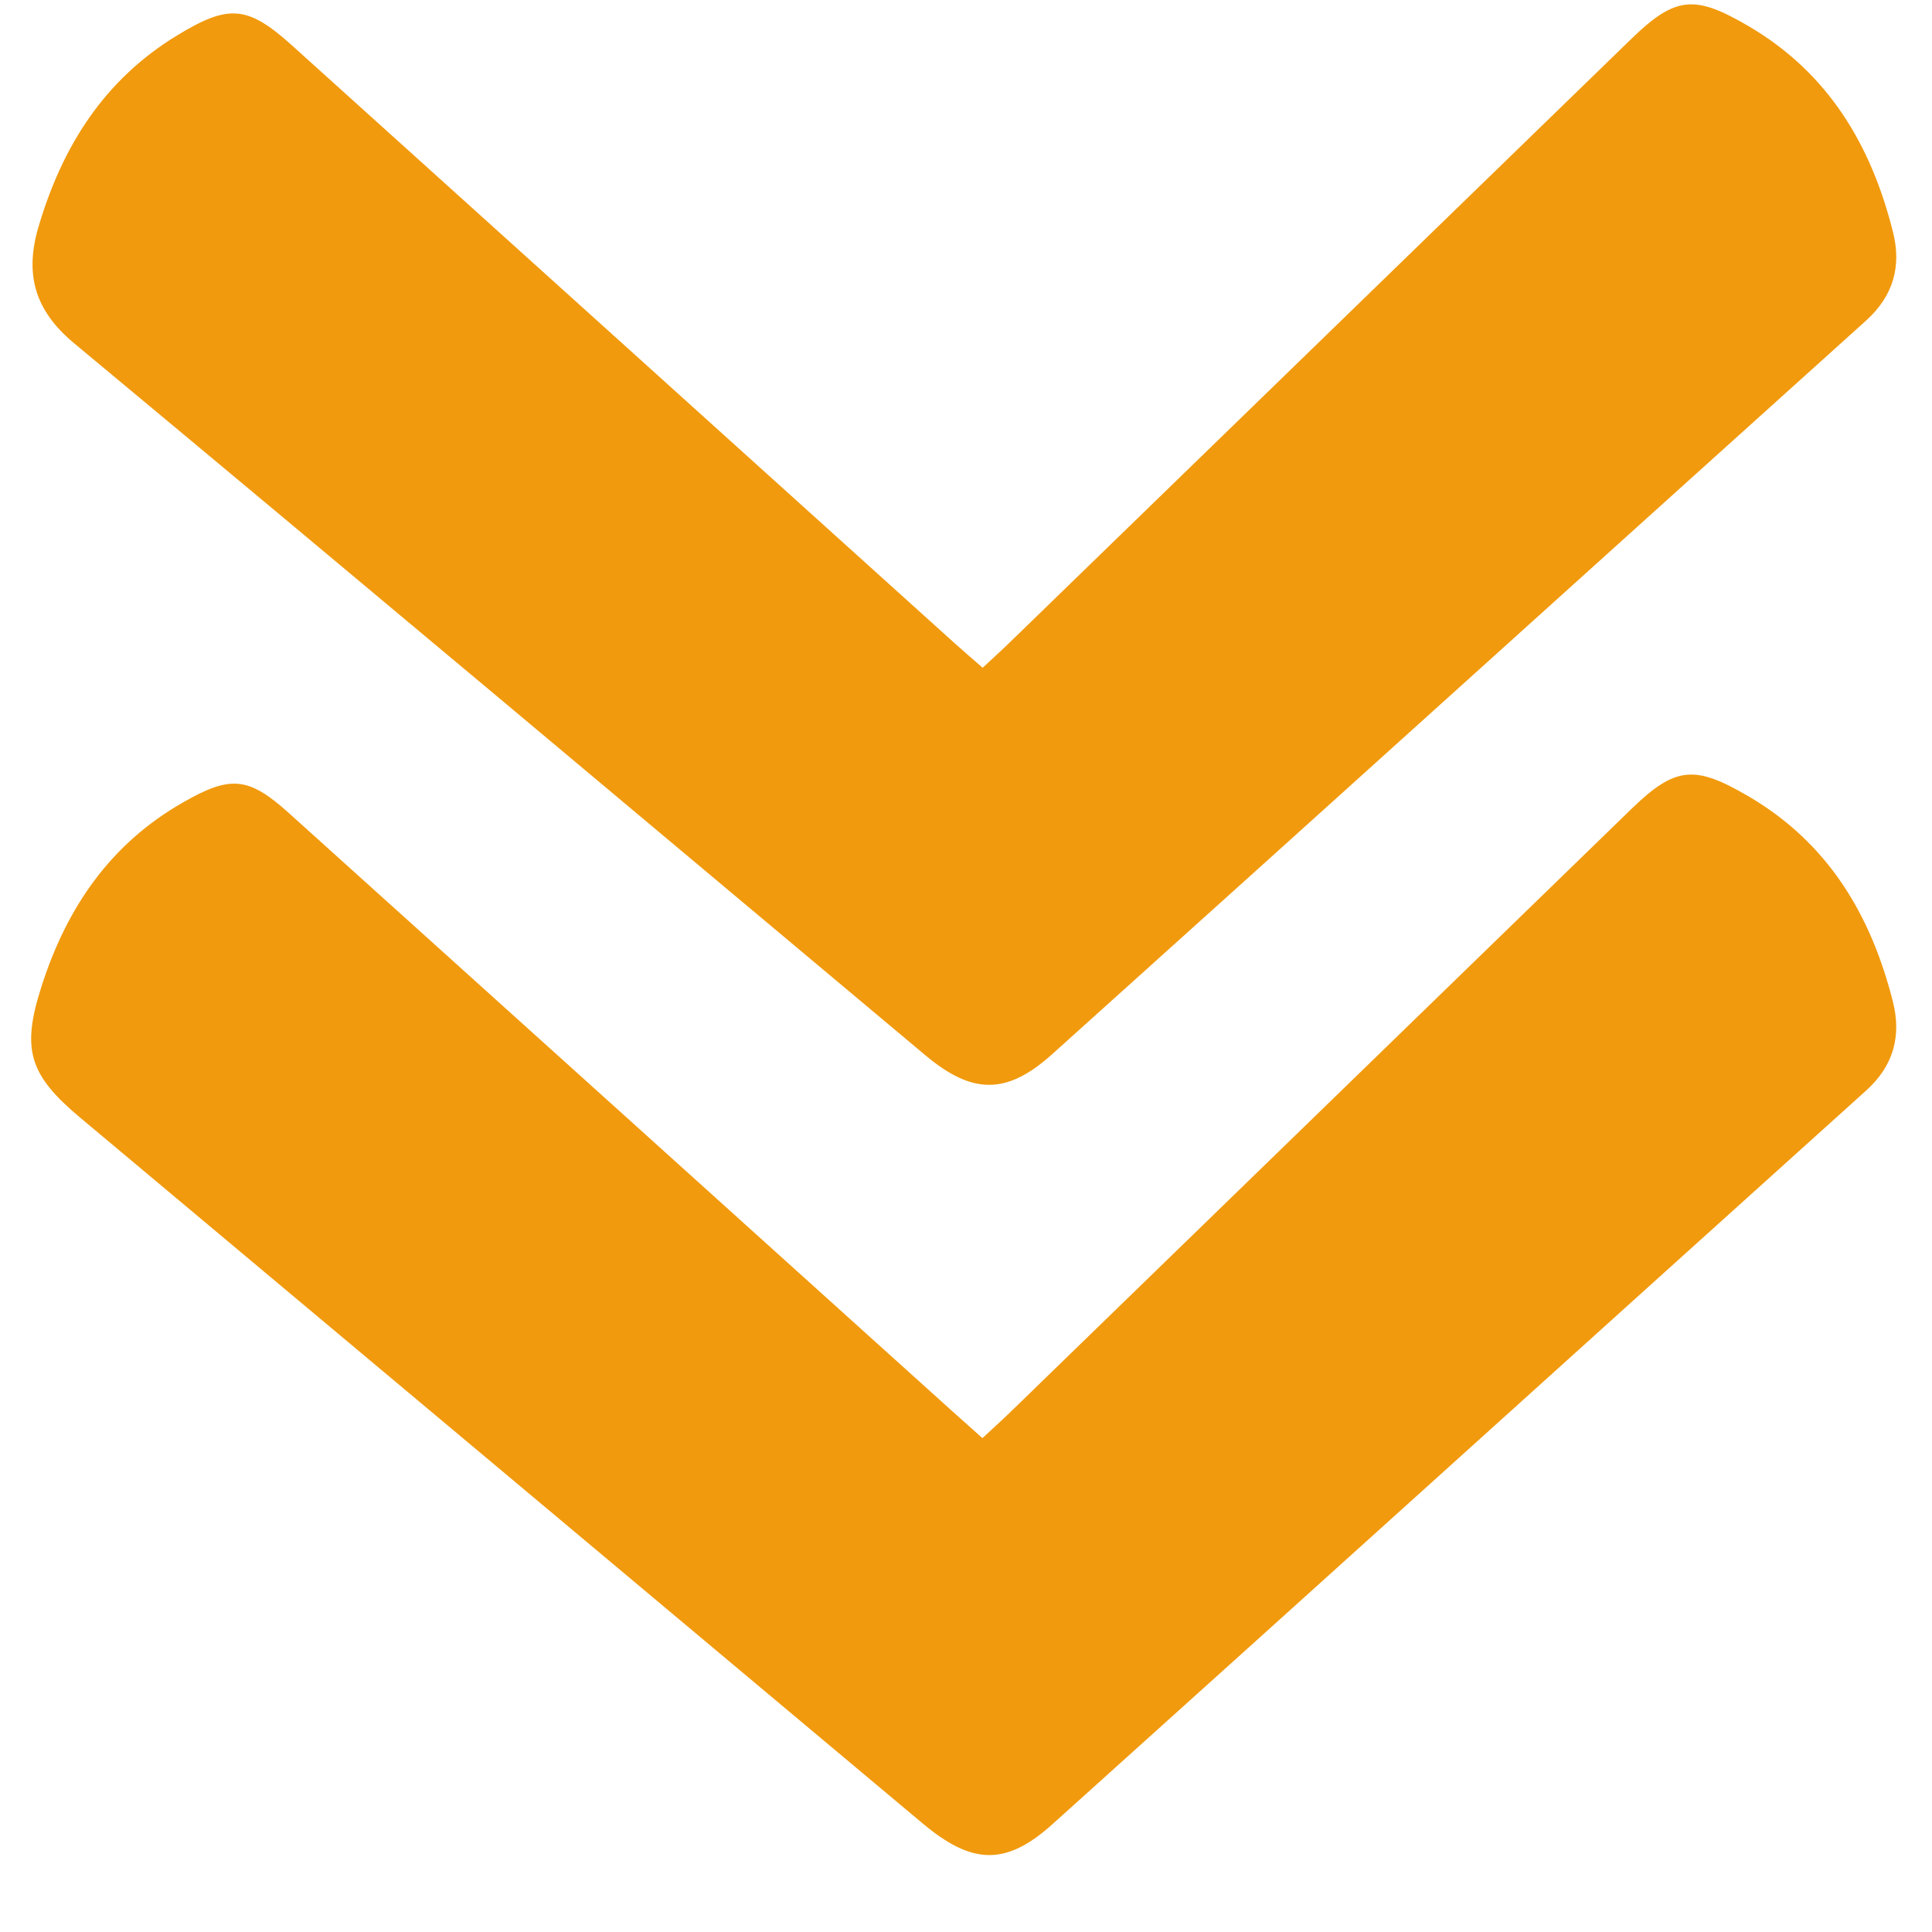
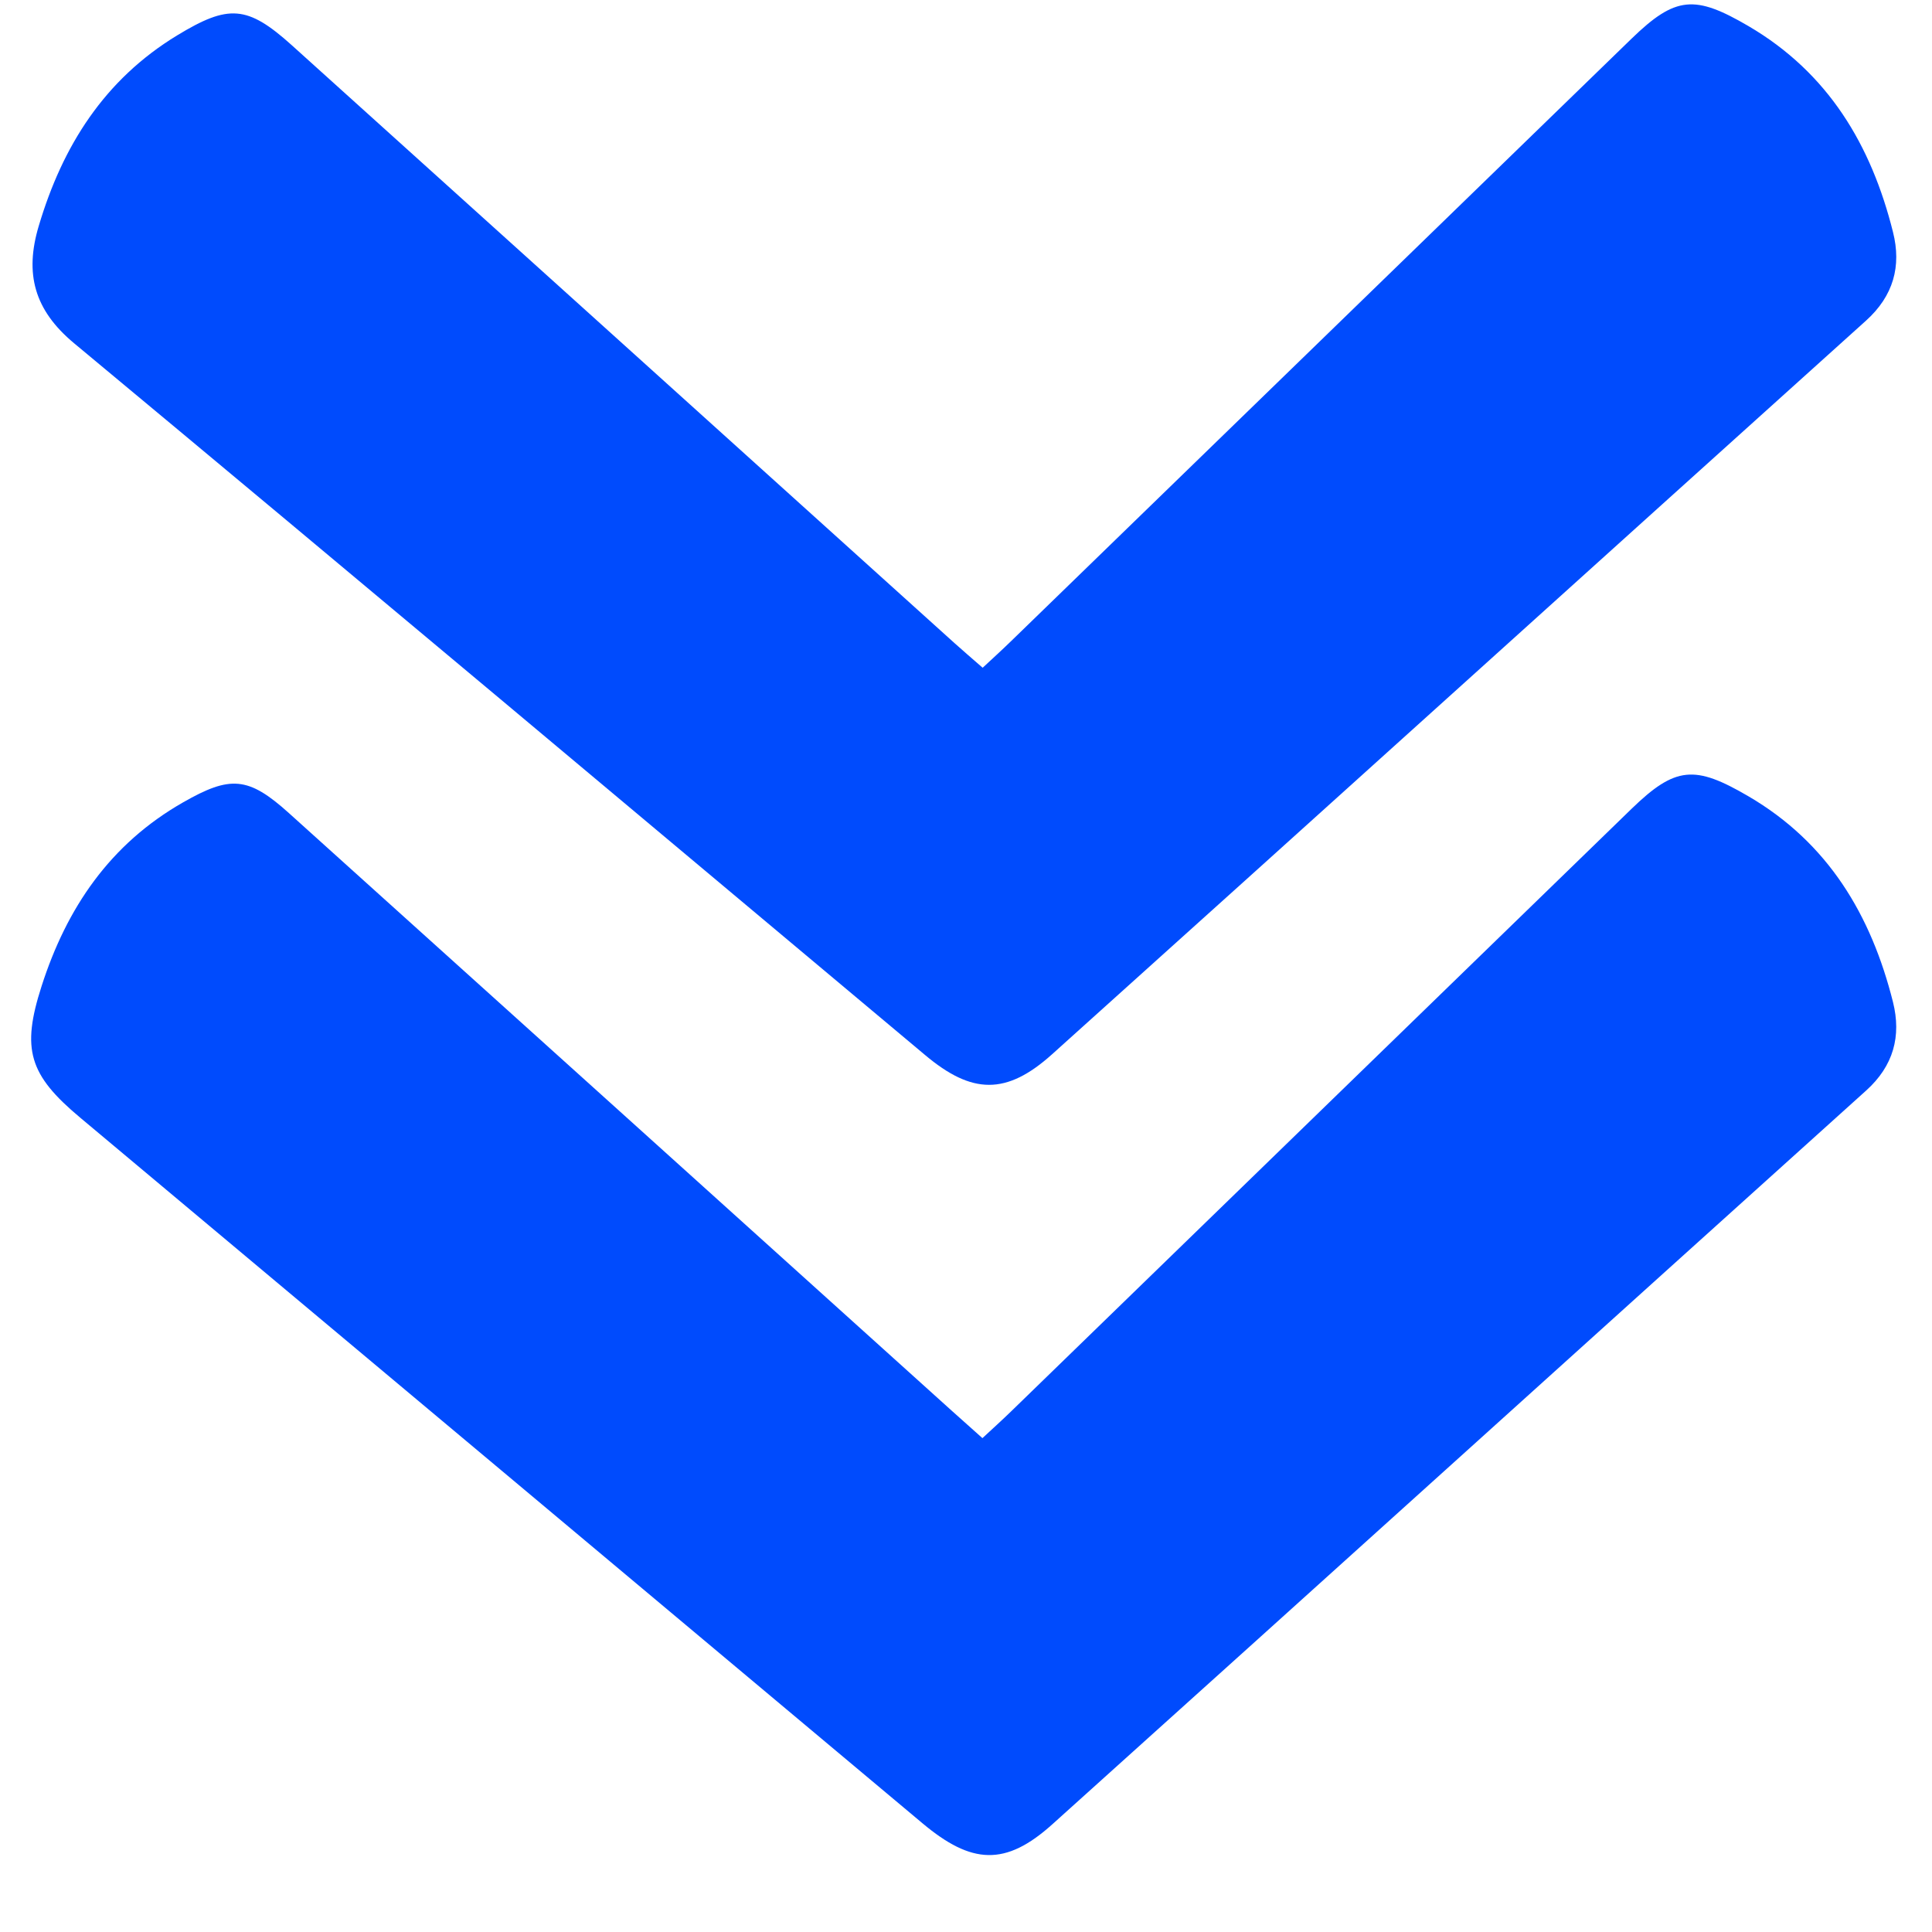
<svg xmlns="http://www.w3.org/2000/svg" width="16" height="16" viewBox="0 0 16 16" fill="none">
-   <path d="M8.138 5.53C8.223 5.451 8.3 5.381 8.375 5.308C10.087 3.646 11.8 1.982 13.512 0.32C13.877 -0.034 14.037 -0.043 14.48 0.216C15.142 0.604 15.497 1.202 15.677 1.922C15.748 2.204 15.681 2.45 15.454 2.655C13.206 4.679 10.963 6.708 8.714 8.73C8.334 9.072 8.049 9.063 7.662 8.738C5.314 6.771 2.969 4.801 0.614 2.843C0.282 2.567 0.203 2.265 0.321 1.871C0.518 1.208 0.864 0.66 1.467 0.293C1.892 0.035 2.047 0.042 2.417 0.375C4.247 2.025 6.076 3.676 7.906 5.327C7.977 5.391 8.05 5.453 8.138 5.53Z" fill="#F19A0D" />
-   <path d="M8.136 11.91C8.221 11.831 8.299 11.761 8.374 11.688C10.086 10.025 11.798 8.362 13.511 6.699C13.876 6.345 14.036 6.335 14.479 6.594C15.141 6.981 15.496 7.579 15.677 8.299C15.747 8.58 15.682 8.827 15.454 9.032C13.207 11.056 10.964 13.085 8.715 15.108C8.327 15.457 8.047 15.441 7.64 15.1C5.315 13.151 2.989 11.203 0.663 9.255C0.24 8.901 0.176 8.69 0.344 8.168C0.552 7.519 0.911 6.99 1.516 6.645C1.906 6.422 2.055 6.429 2.393 6.734C4.224 8.383 6.053 10.034 7.883 11.684C7.962 11.755 8.041 11.825 8.136 11.91Z" fill="#F19A0D" />
+   <path d="M8.138 5.53C8.223 5.451 8.3 5.381 8.375 5.308C10.087 3.646 11.8 1.982 13.512 0.32C13.877 -0.034 14.037 -0.043 14.48 0.216C15.142 0.604 15.497 1.202 15.677 1.922C15.748 2.204 15.681 2.45 15.454 2.655C13.206 4.679 10.963 6.708 8.714 8.73C8.334 9.072 8.049 9.063 7.662 8.738C5.314 6.771 2.969 4.801 0.614 2.843C0.282 2.567 0.203 2.265 0.321 1.871C0.518 1.208 0.864 0.66 1.467 0.293C1.892 0.035 2.047 0.042 2.417 0.375C4.247 2.025 6.076 3.676 7.906 5.327C7.977 5.391 8.05 5.453 8.138 5.53Z" fill="#004BFD" />
+   <path d="M8.136 11.91C8.221 11.831 8.299 11.761 8.374 11.688C10.086 10.025 11.798 8.362 13.511 6.699C13.876 6.345 14.036 6.335 14.479 6.594C15.141 6.981 15.496 7.579 15.677 8.299C15.747 8.58 15.682 8.827 15.454 9.032C13.207 11.056 10.964 13.085 8.715 15.108C8.327 15.457 8.047 15.441 7.64 15.1C5.315 13.151 2.989 11.203 0.663 9.255C0.24 8.901 0.176 8.69 0.344 8.168C0.552 7.519 0.911 6.99 1.516 6.645C1.906 6.422 2.055 6.429 2.393 6.734C4.224 8.383 6.053 10.034 7.883 11.684C7.962 11.755 8.041 11.825 8.136 11.91Z" fill="#004BFD" />
</svg>
